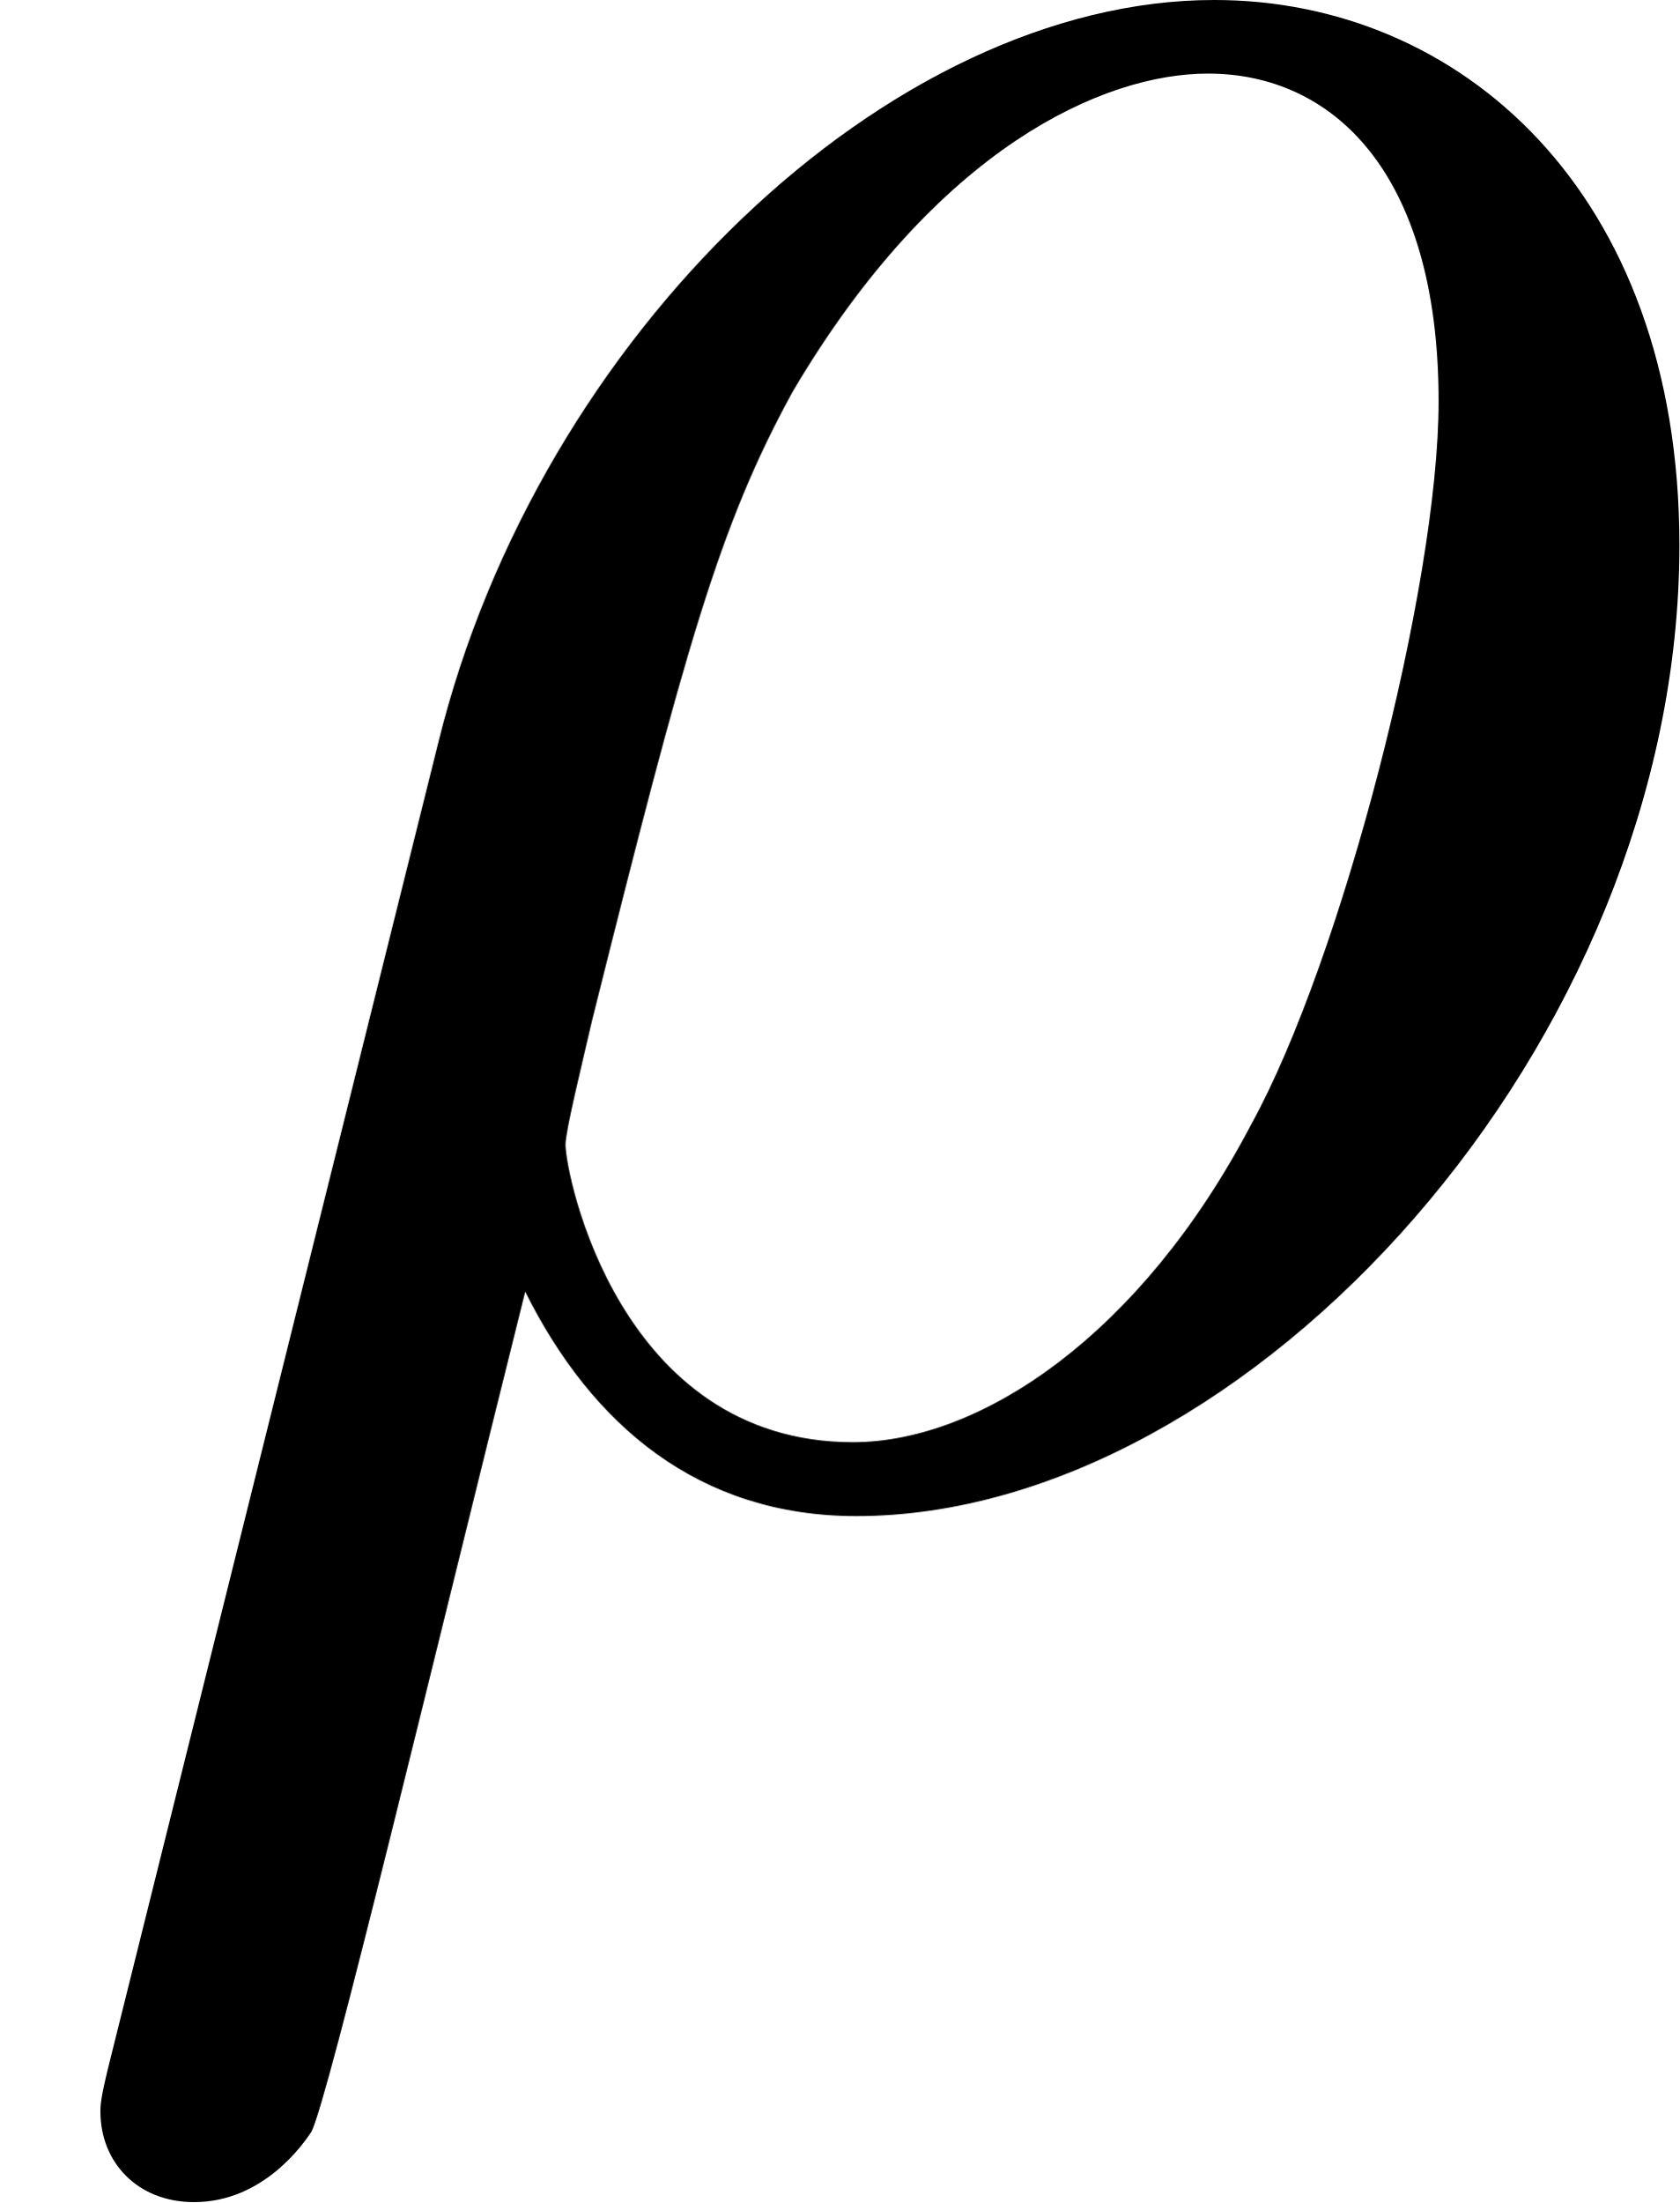
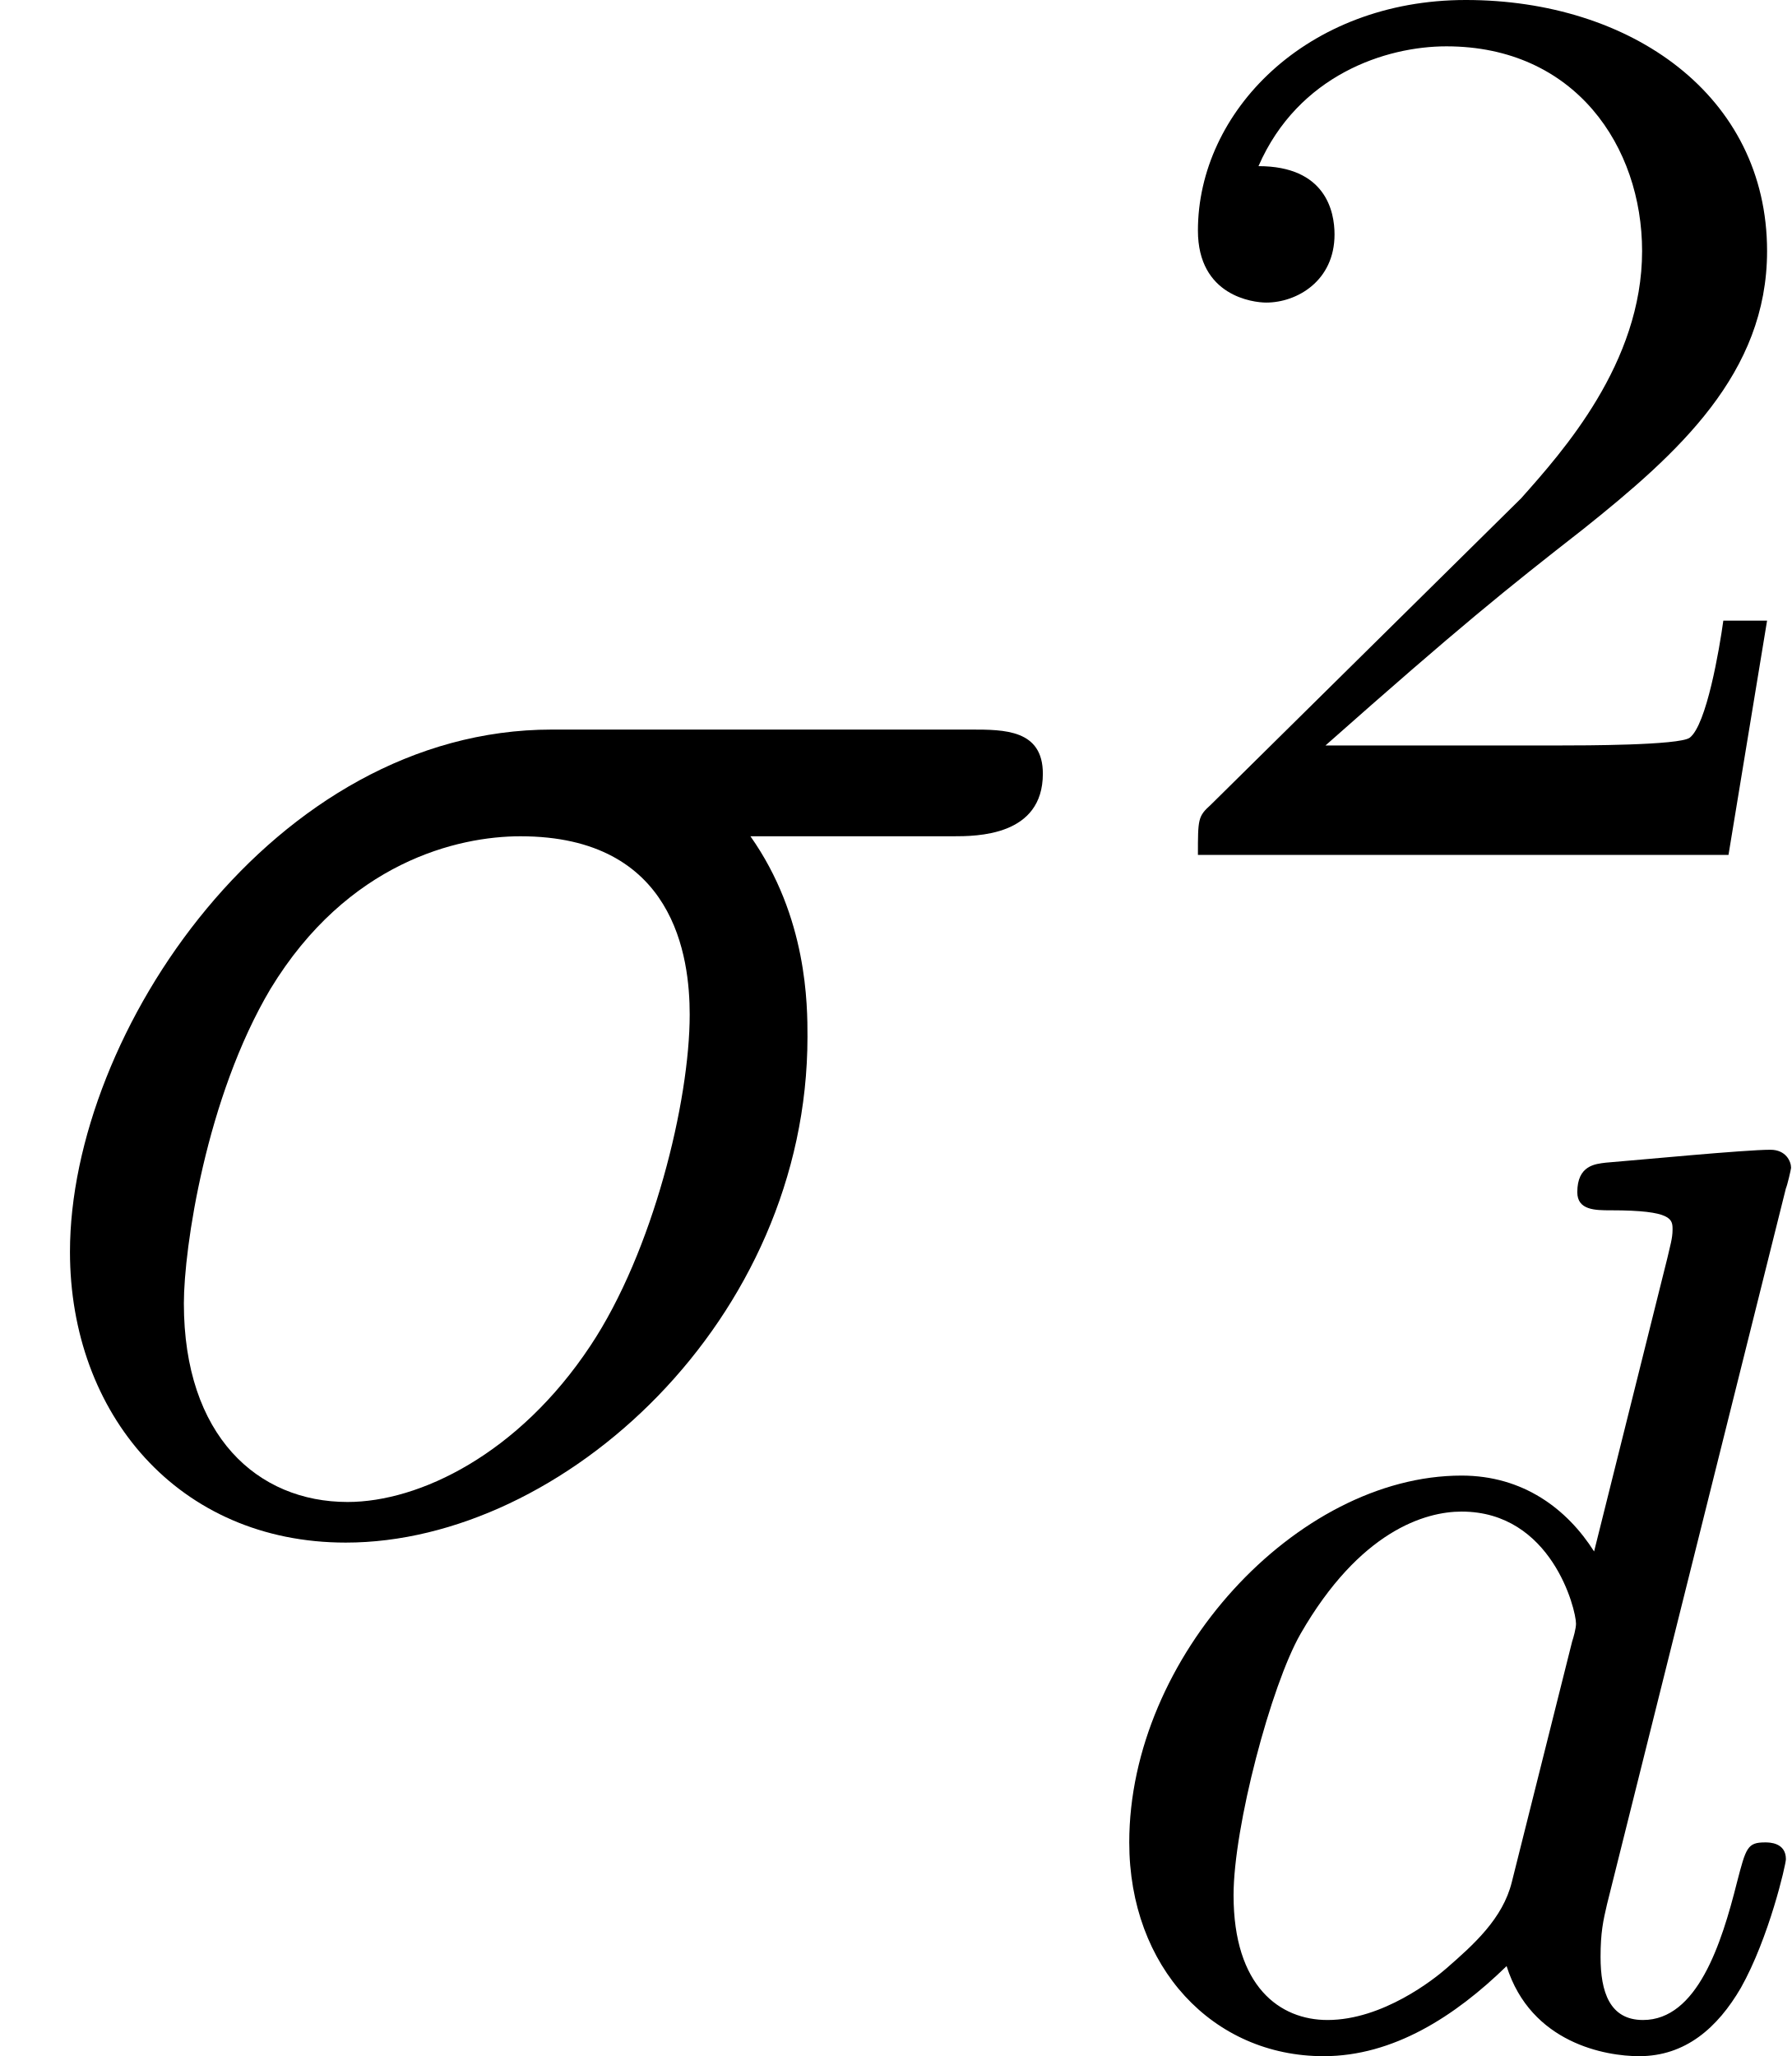
- <svg xmlns="http://www.w3.org/2000/svg" xmlns:xlink="http://www.w3.org/1999/xlink" version="1.1" width="5.001pt" height="6.555pt" viewBox="45.58 262.337 5.001 6.555">
+ <svg xmlns="http://www.w3.org/2000/svg" xmlns:xlink="http://www.w3.org/1999/xlink" version="1.1" width="9.703pt" height="11.137pt" viewBox="111.732 515.53 9.703 11.137">
  <defs>
-     <path id="g25-26" d="M.329 1.724C.299 1.843 .299 1.863 .299 1.883C.299 2.032 .408 2.152 .578 2.152C.787 2.152 .907 1.973 .927 1.943C.976 1.853 1.295 .518 1.564-.558C1.763-.159 2.082 .11 2.55 .11C3.716 .11 5.001-1.295 5.001-2.78C5.001-3.836 4.344-4.403 3.616-4.403C2.65-4.403 1.604-3.407 1.305-2.192L.329 1.724ZM2.54-.11C1.843-.11 1.684-.907 1.684-.996C1.684-1.036 1.733-1.235 1.763-1.365C2.042-2.481 2.142-2.839 2.361-3.238C2.79-3.965 3.288-4.184 3.597-4.184C3.965-4.184 4.284-3.895 4.284-3.208C4.284-2.66 3.995-1.544 3.726-1.056C3.397-.428 2.919-.11 2.54-.11Z" />
+     <path id="g26-100" d="M3.982-4.631C3.989-4.645 4.01-4.735 4.01-4.742C4.01-4.777 3.982-4.84 3.898-4.84C3.759-4.84 3.18-4.784 3.006-4.77C2.95-4.763 2.852-4.756 2.852-4.61C2.852-4.512 2.95-4.512 3.034-4.512C3.368-4.512 3.368-4.463 3.368-4.407C3.368-4.359 3.354-4.317 3.34-4.254L2.943-2.664C2.797-2.894 2.559-3.075 2.225-3.075C1.332-3.075 .425-2.092 .425-1.088C.425-.411 .879 .07 1.478 .07C1.855 .07 2.19-.146 2.469-.418C2.601 0 3.006 .07 3.187 .07C3.438 .07 3.612-.084 3.738-.3C3.891-.572 3.982-.969 3.982-.997C3.982-1.088 3.891-1.088 3.87-1.088C3.773-1.088 3.766-1.06 3.717-.872C3.633-.537 3.501-.126 3.208-.126C3.027-.126 2.978-.279 2.978-.467C2.978-.6 2.992-.663 3.013-.753L3.982-4.631ZM2.497-.872C2.448-.676 2.294-.537 2.141-.404C2.078-.349 1.799-.126 1.499-.126C1.241-.126 .99-.307 .99-.802C.99-1.172 1.193-1.939 1.353-2.218C1.674-2.776 2.029-2.88 2.225-2.88C2.713-2.88 2.845-2.35 2.845-2.273C2.845-2.246 2.831-2.197 2.824-2.176L2.497-.872Z" />
+     <path id="g28-50" d="M3.522-1.269H3.285C3.264-1.116 3.194-.704 3.103-.635C3.048-.593 2.511-.593 2.413-.593H1.13C1.862-1.241 2.106-1.437 2.525-1.764C3.041-2.176 3.522-2.608 3.522-3.271C3.522-4.115 2.783-4.631 1.89-4.631C1.025-4.631 .439-4.024 .439-3.382C.439-3.027 .739-2.992 .809-2.992C.976-2.992 1.179-3.11 1.179-3.361C1.179-3.487 1.13-3.731 .767-3.731C.983-4.226 1.458-4.38 1.785-4.38C2.483-4.38 2.845-3.836 2.845-3.271C2.845-2.664 2.413-2.183 2.19-1.932L.509-.272C.439-.209 .439-.195 .439 0H3.313L3.522-1.269Z" />
+     <path id="g25-27" d="M5.161-3.716C5.29-3.716 5.649-3.716 5.649-4.055C5.649-4.294 5.44-4.294 5.26-4.294H2.989C1.484-4.294 .379-2.65 .379-1.465C.379-.588 .966 .11 1.873 .11C3.049 .11 4.374-1.096 4.374-2.63C4.374-2.8 4.374-3.278 4.065-3.716H5.161ZM1.883-.11C1.395-.11 .996-.468 .996-1.186C.996-1.484 1.116-2.301 1.465-2.889C1.883-3.577 2.481-3.716 2.819-3.716C3.656-3.716 3.736-3.059 3.736-2.75C3.736-2.281 3.537-1.465 3.198-.956C2.809-.369 2.271-.11 1.883-.11Z" />
  </defs>
  <g id="page1">
-     <use x="45.58" y="266.74" xlink:href="#g25-26" />
+     <use x="111.732" y="523.776" xlink:href="#g25-27" />
+     <use x="117.782" y="520.161" xlink:href="#g28-50" />
+     <use x="117.424" y="526.598" xlink:href="#g26-100" />
  </g>
</svg>
